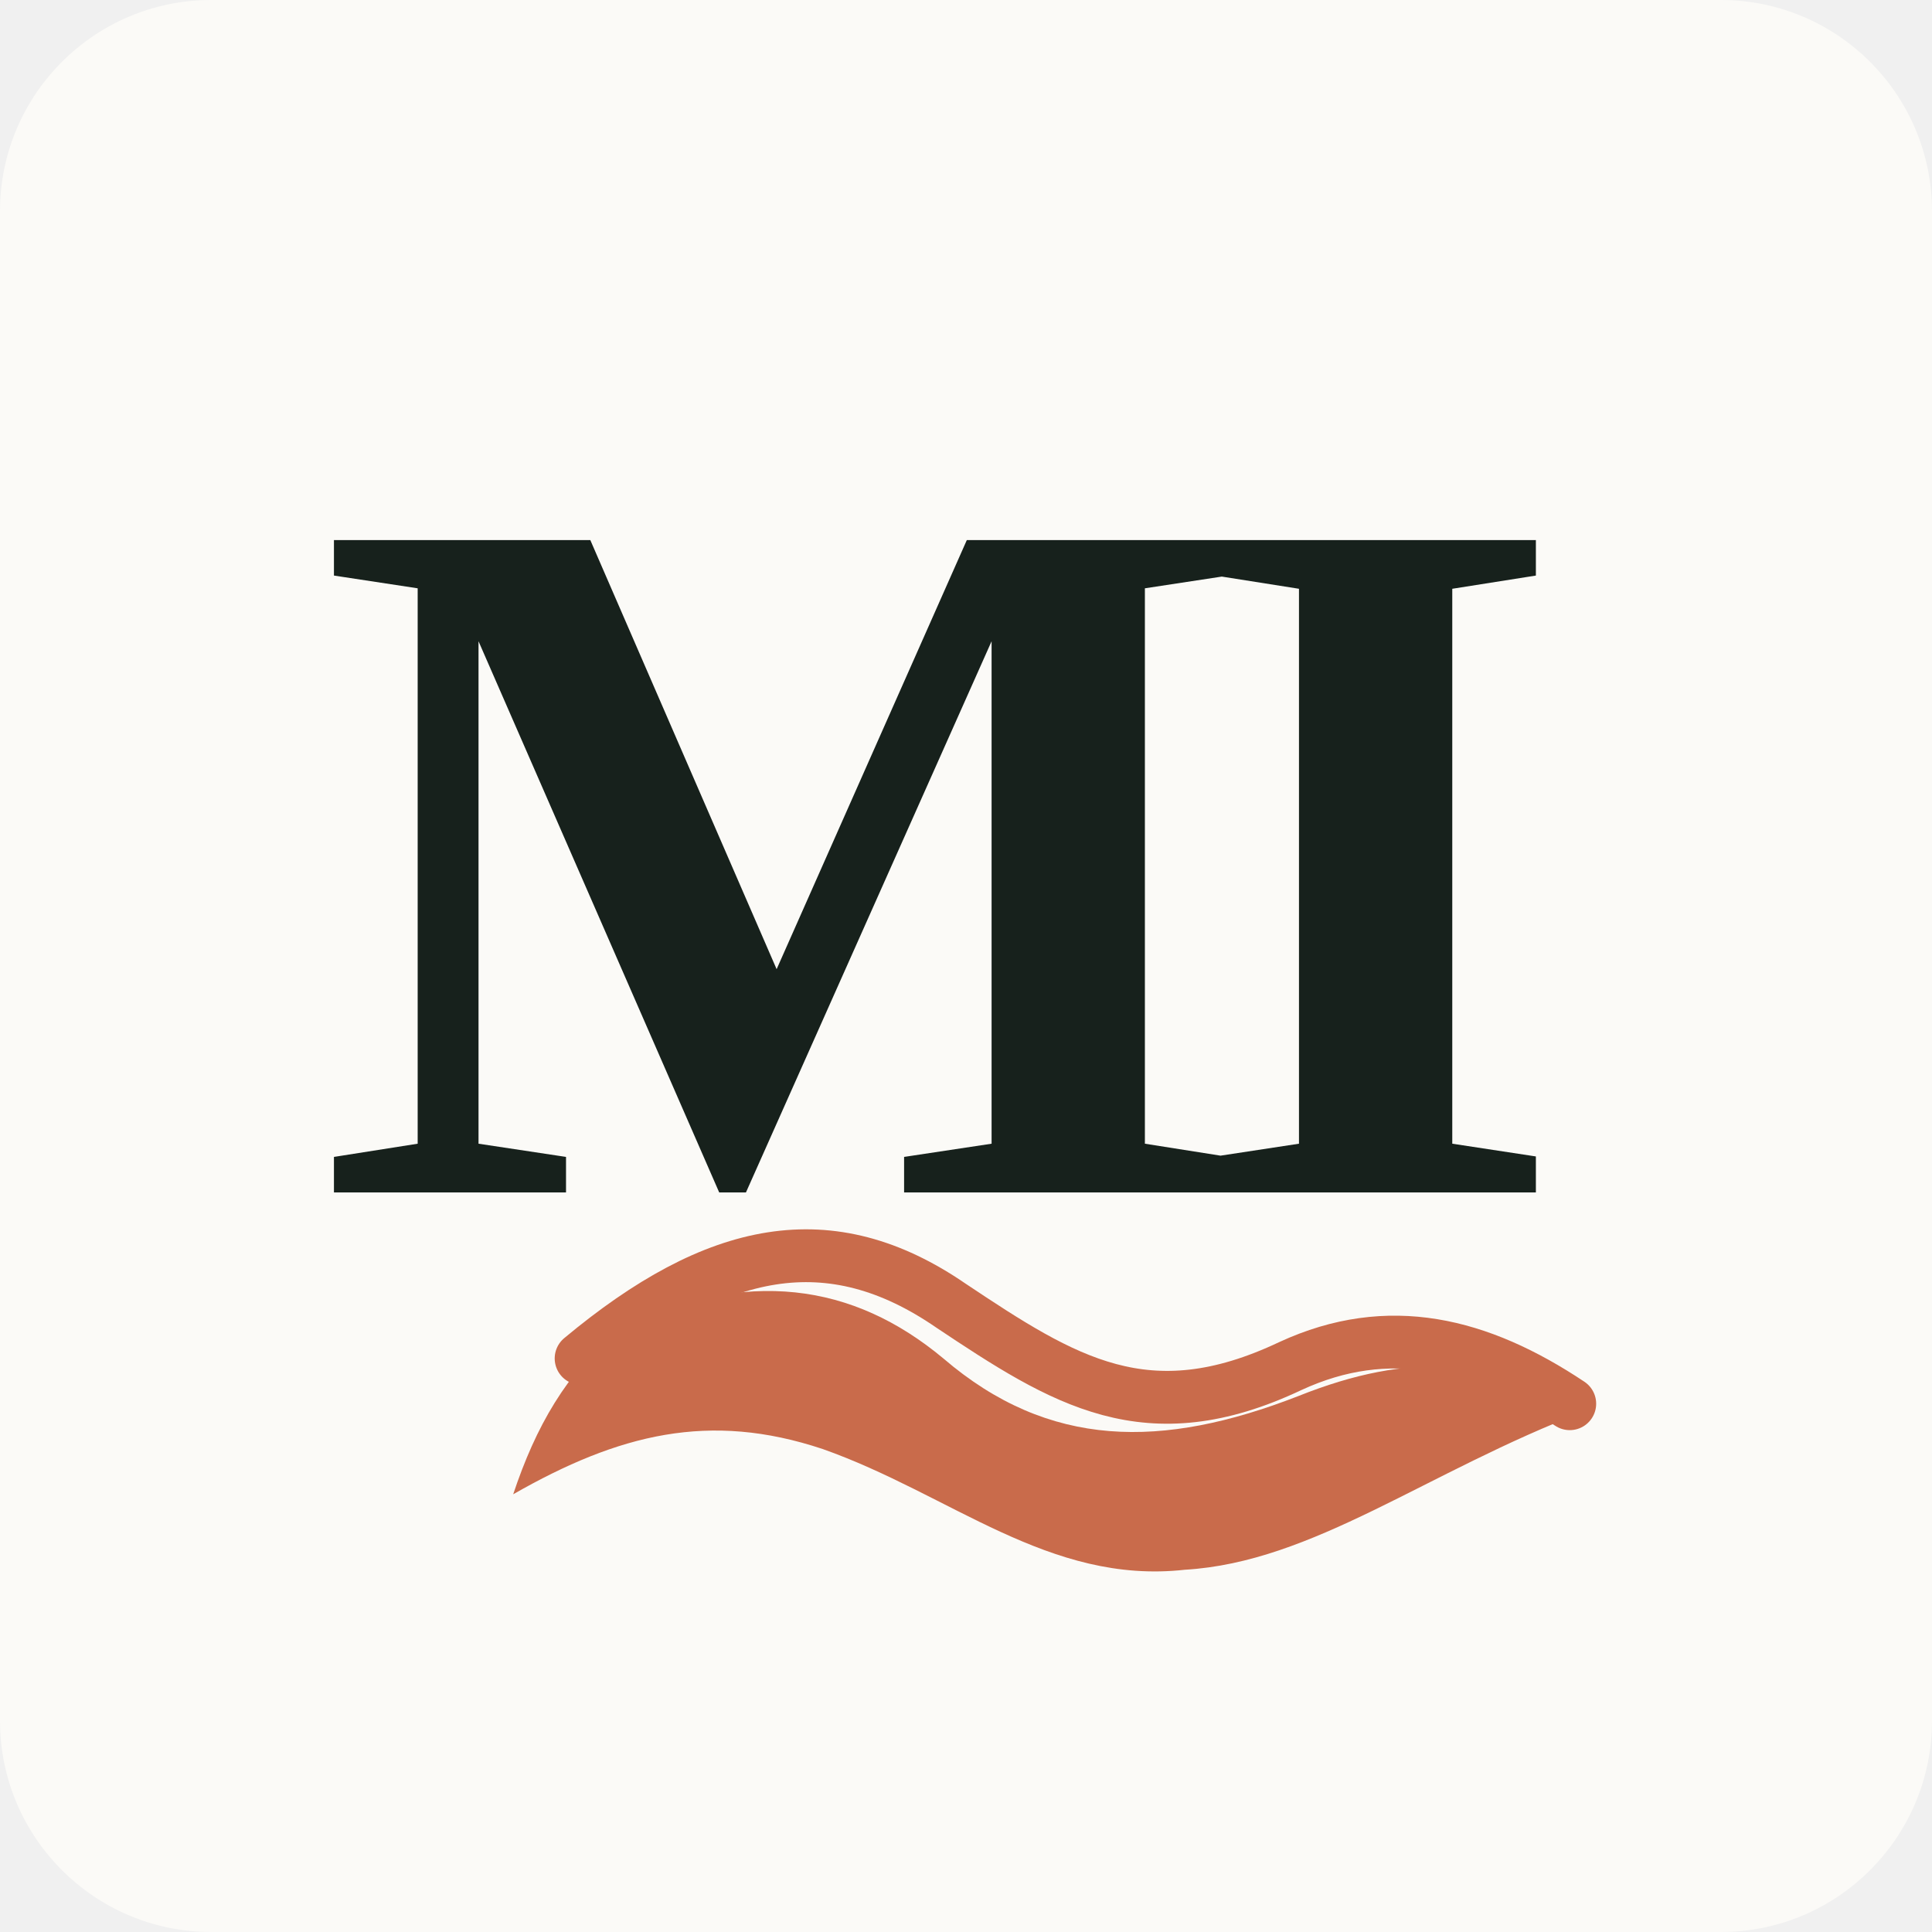
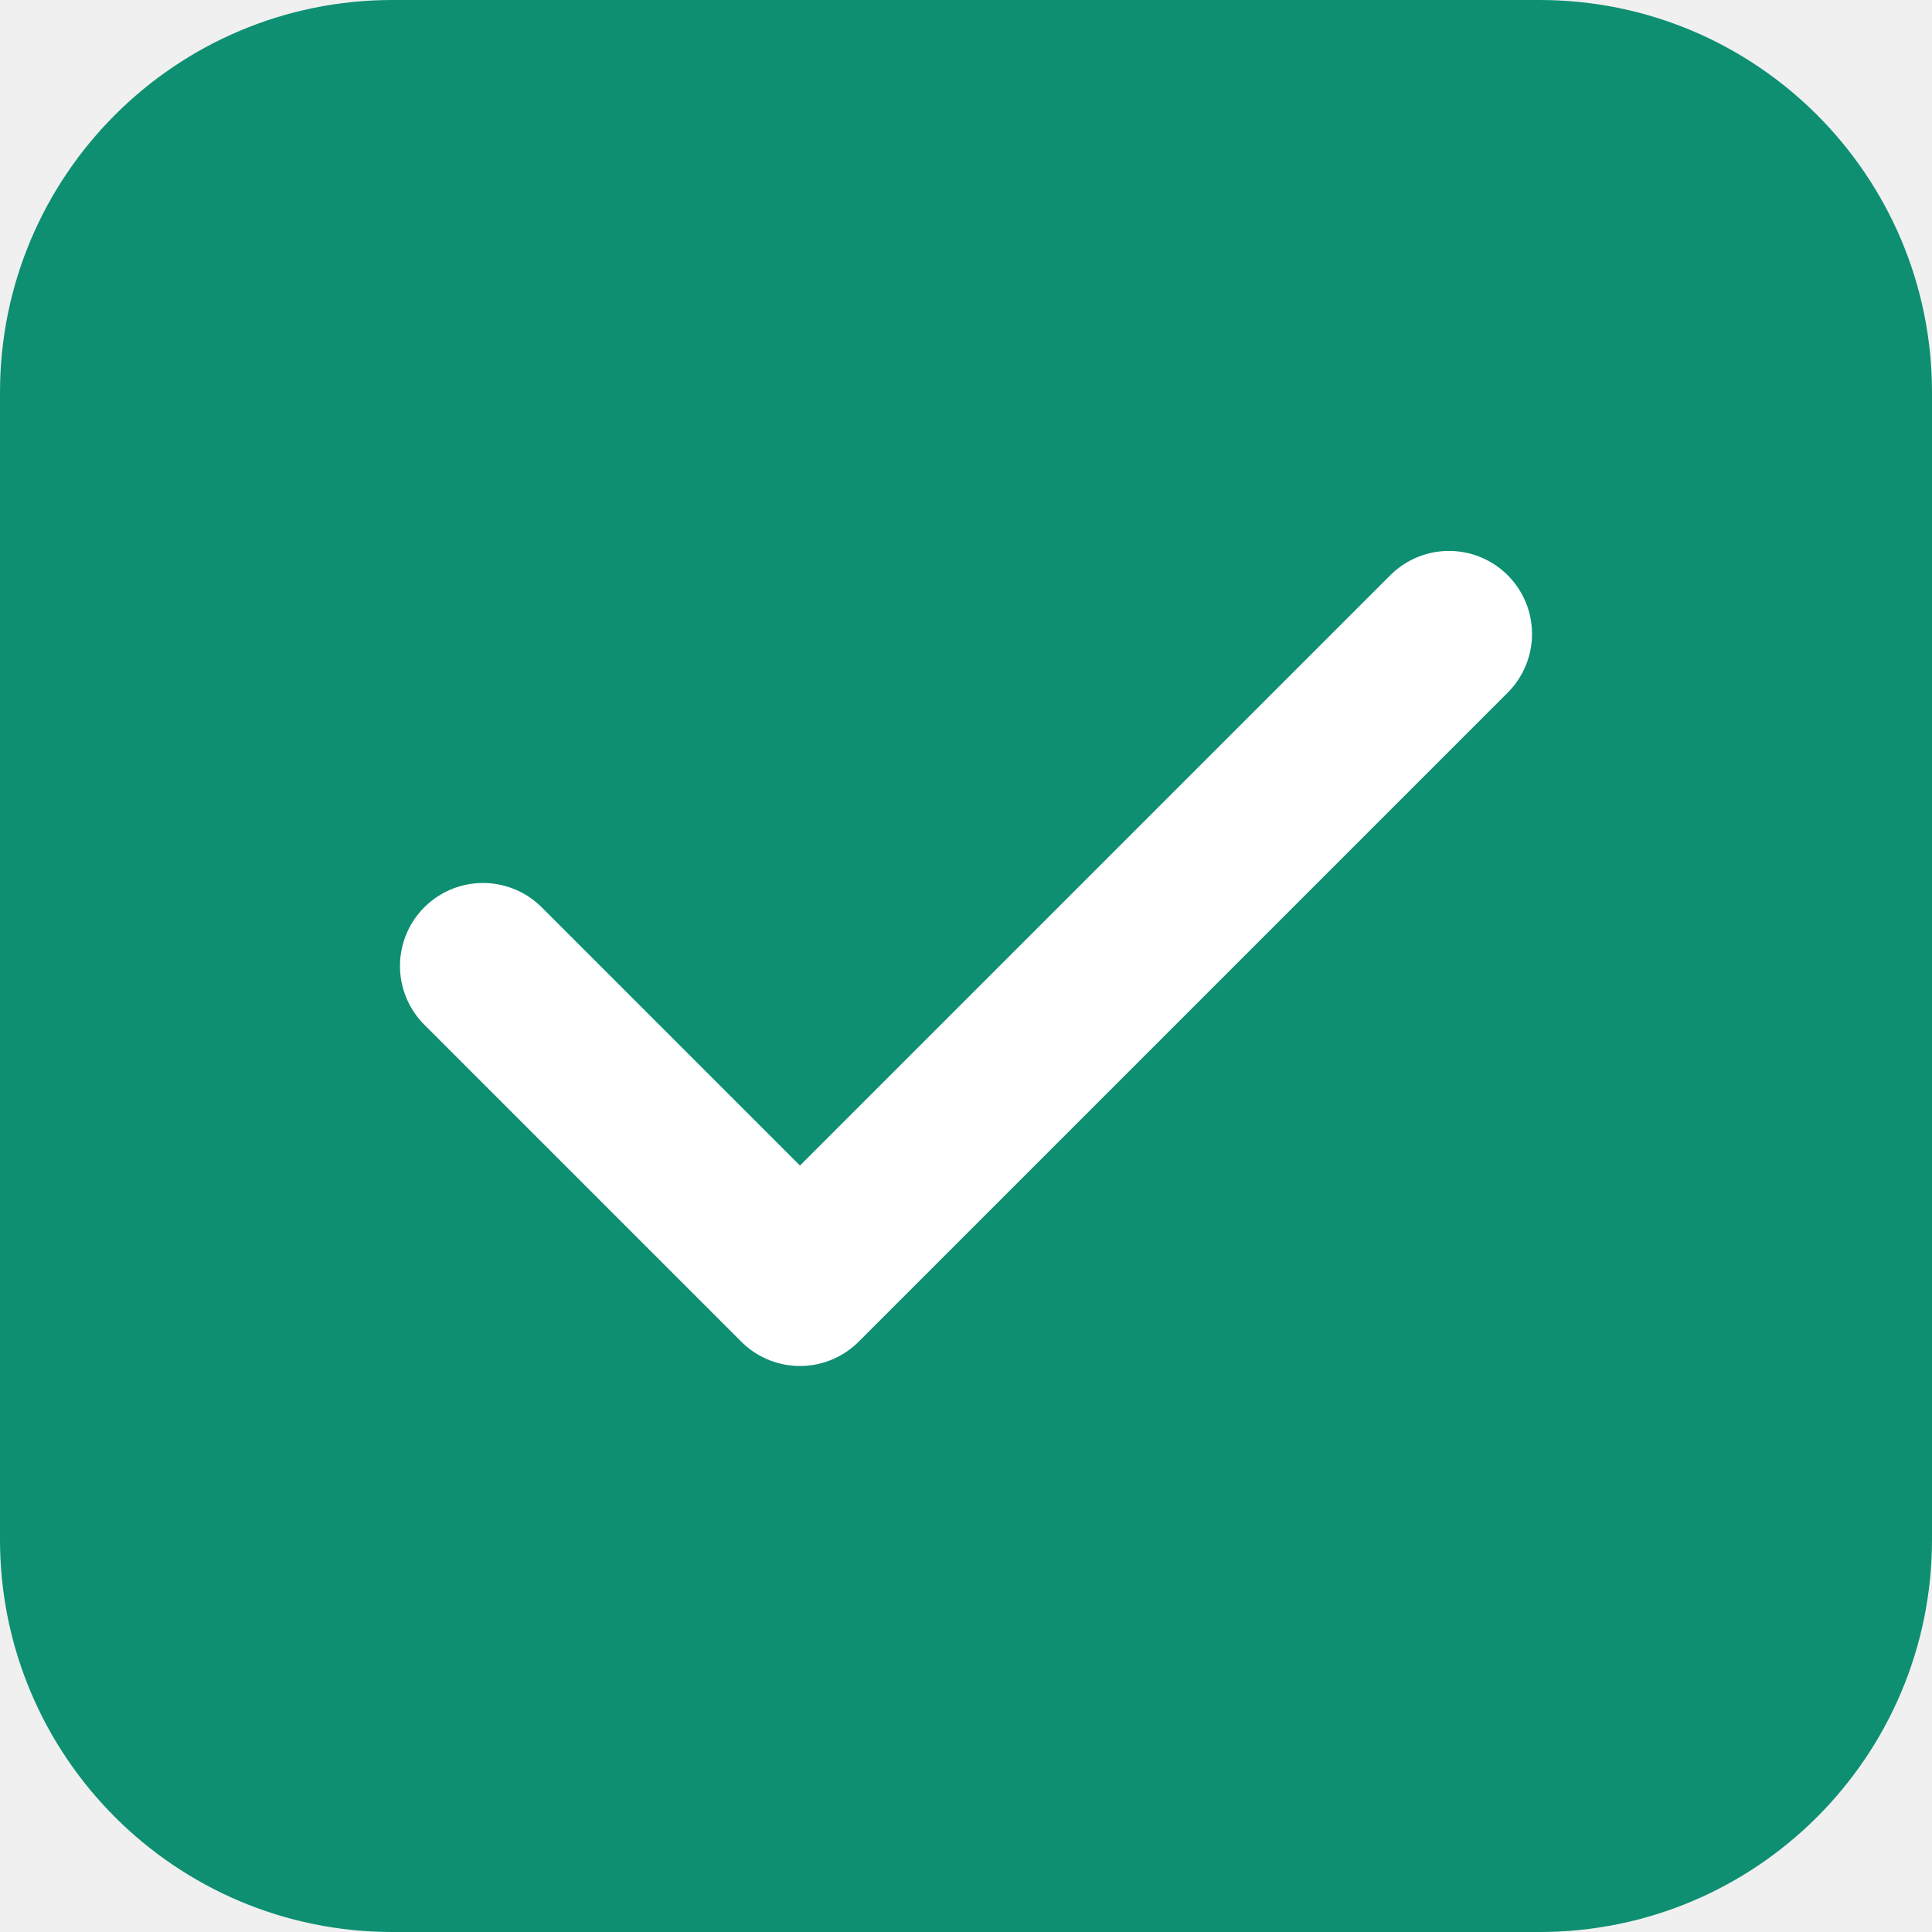
<svg xmlns="http://www.w3.org/2000/svg" viewBox="0 0 256 256">
-   <rect width="256" height="256" rx="28" fill="#fbfaf7" />
-   <text x="42" y="158" fill="#17211c" font-family="Georgia, 'Times New Roman', serif" font-size="132" font-weight="600" letter-spacing="-10">MI</text>
-   <path d="M82 176c17-8 31-6 43 4 14 12 29 12 47 5 15-6 26-5 38 2-21 8-36 20-53 21-18 2-31-10-48-16-15-5-27-2-41 6 3-9 7-16 14-22Z" fill="#c96b4b" />
-   <path d="M77 180c18-15 33-18 49-7 15 10 26 17 45 8 13-6 25-3 37 5" fill="none" stroke="#c96b4b" stroke-width="7" stroke-linecap="round" stroke-linejoin="round" />
+   <rect width="256" height="256" rx="52" fill="#0E8F72" />
+   <path d="M64 128 L106 170 L192 84" stroke="white" stroke-width="22" stroke-linecap="round" stroke-linejoin="round" fill="none" />
</svg>
